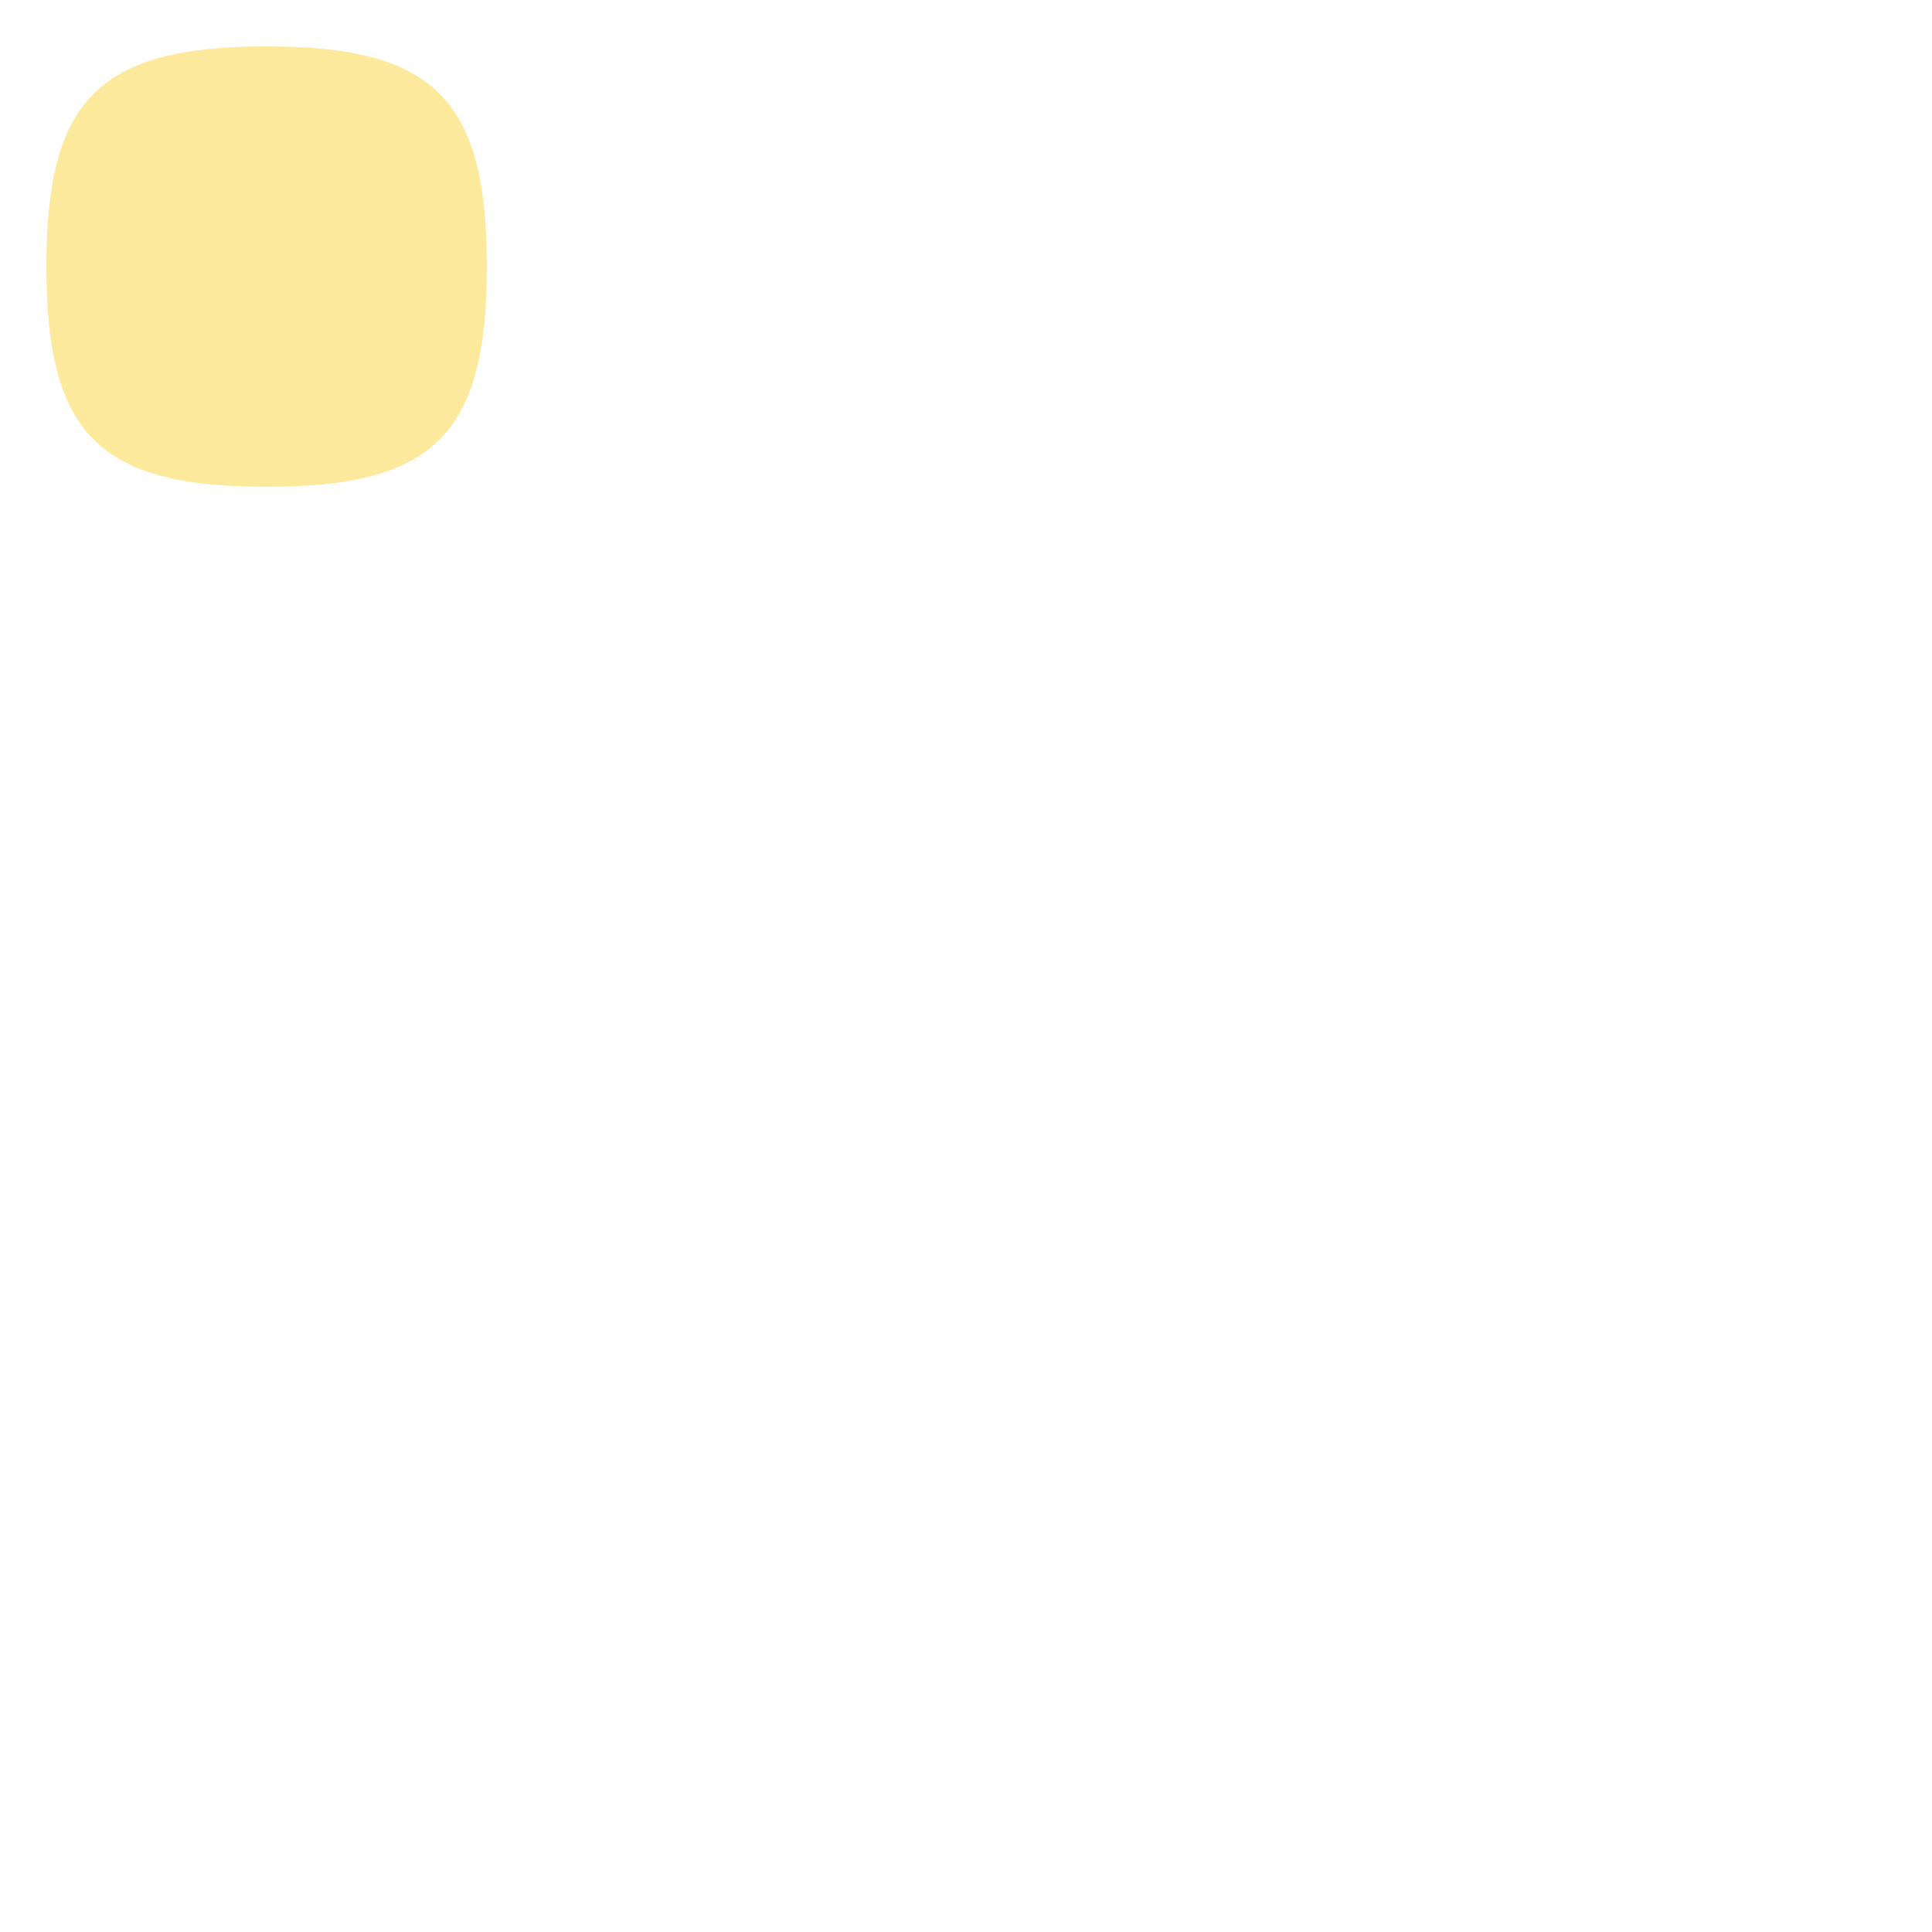
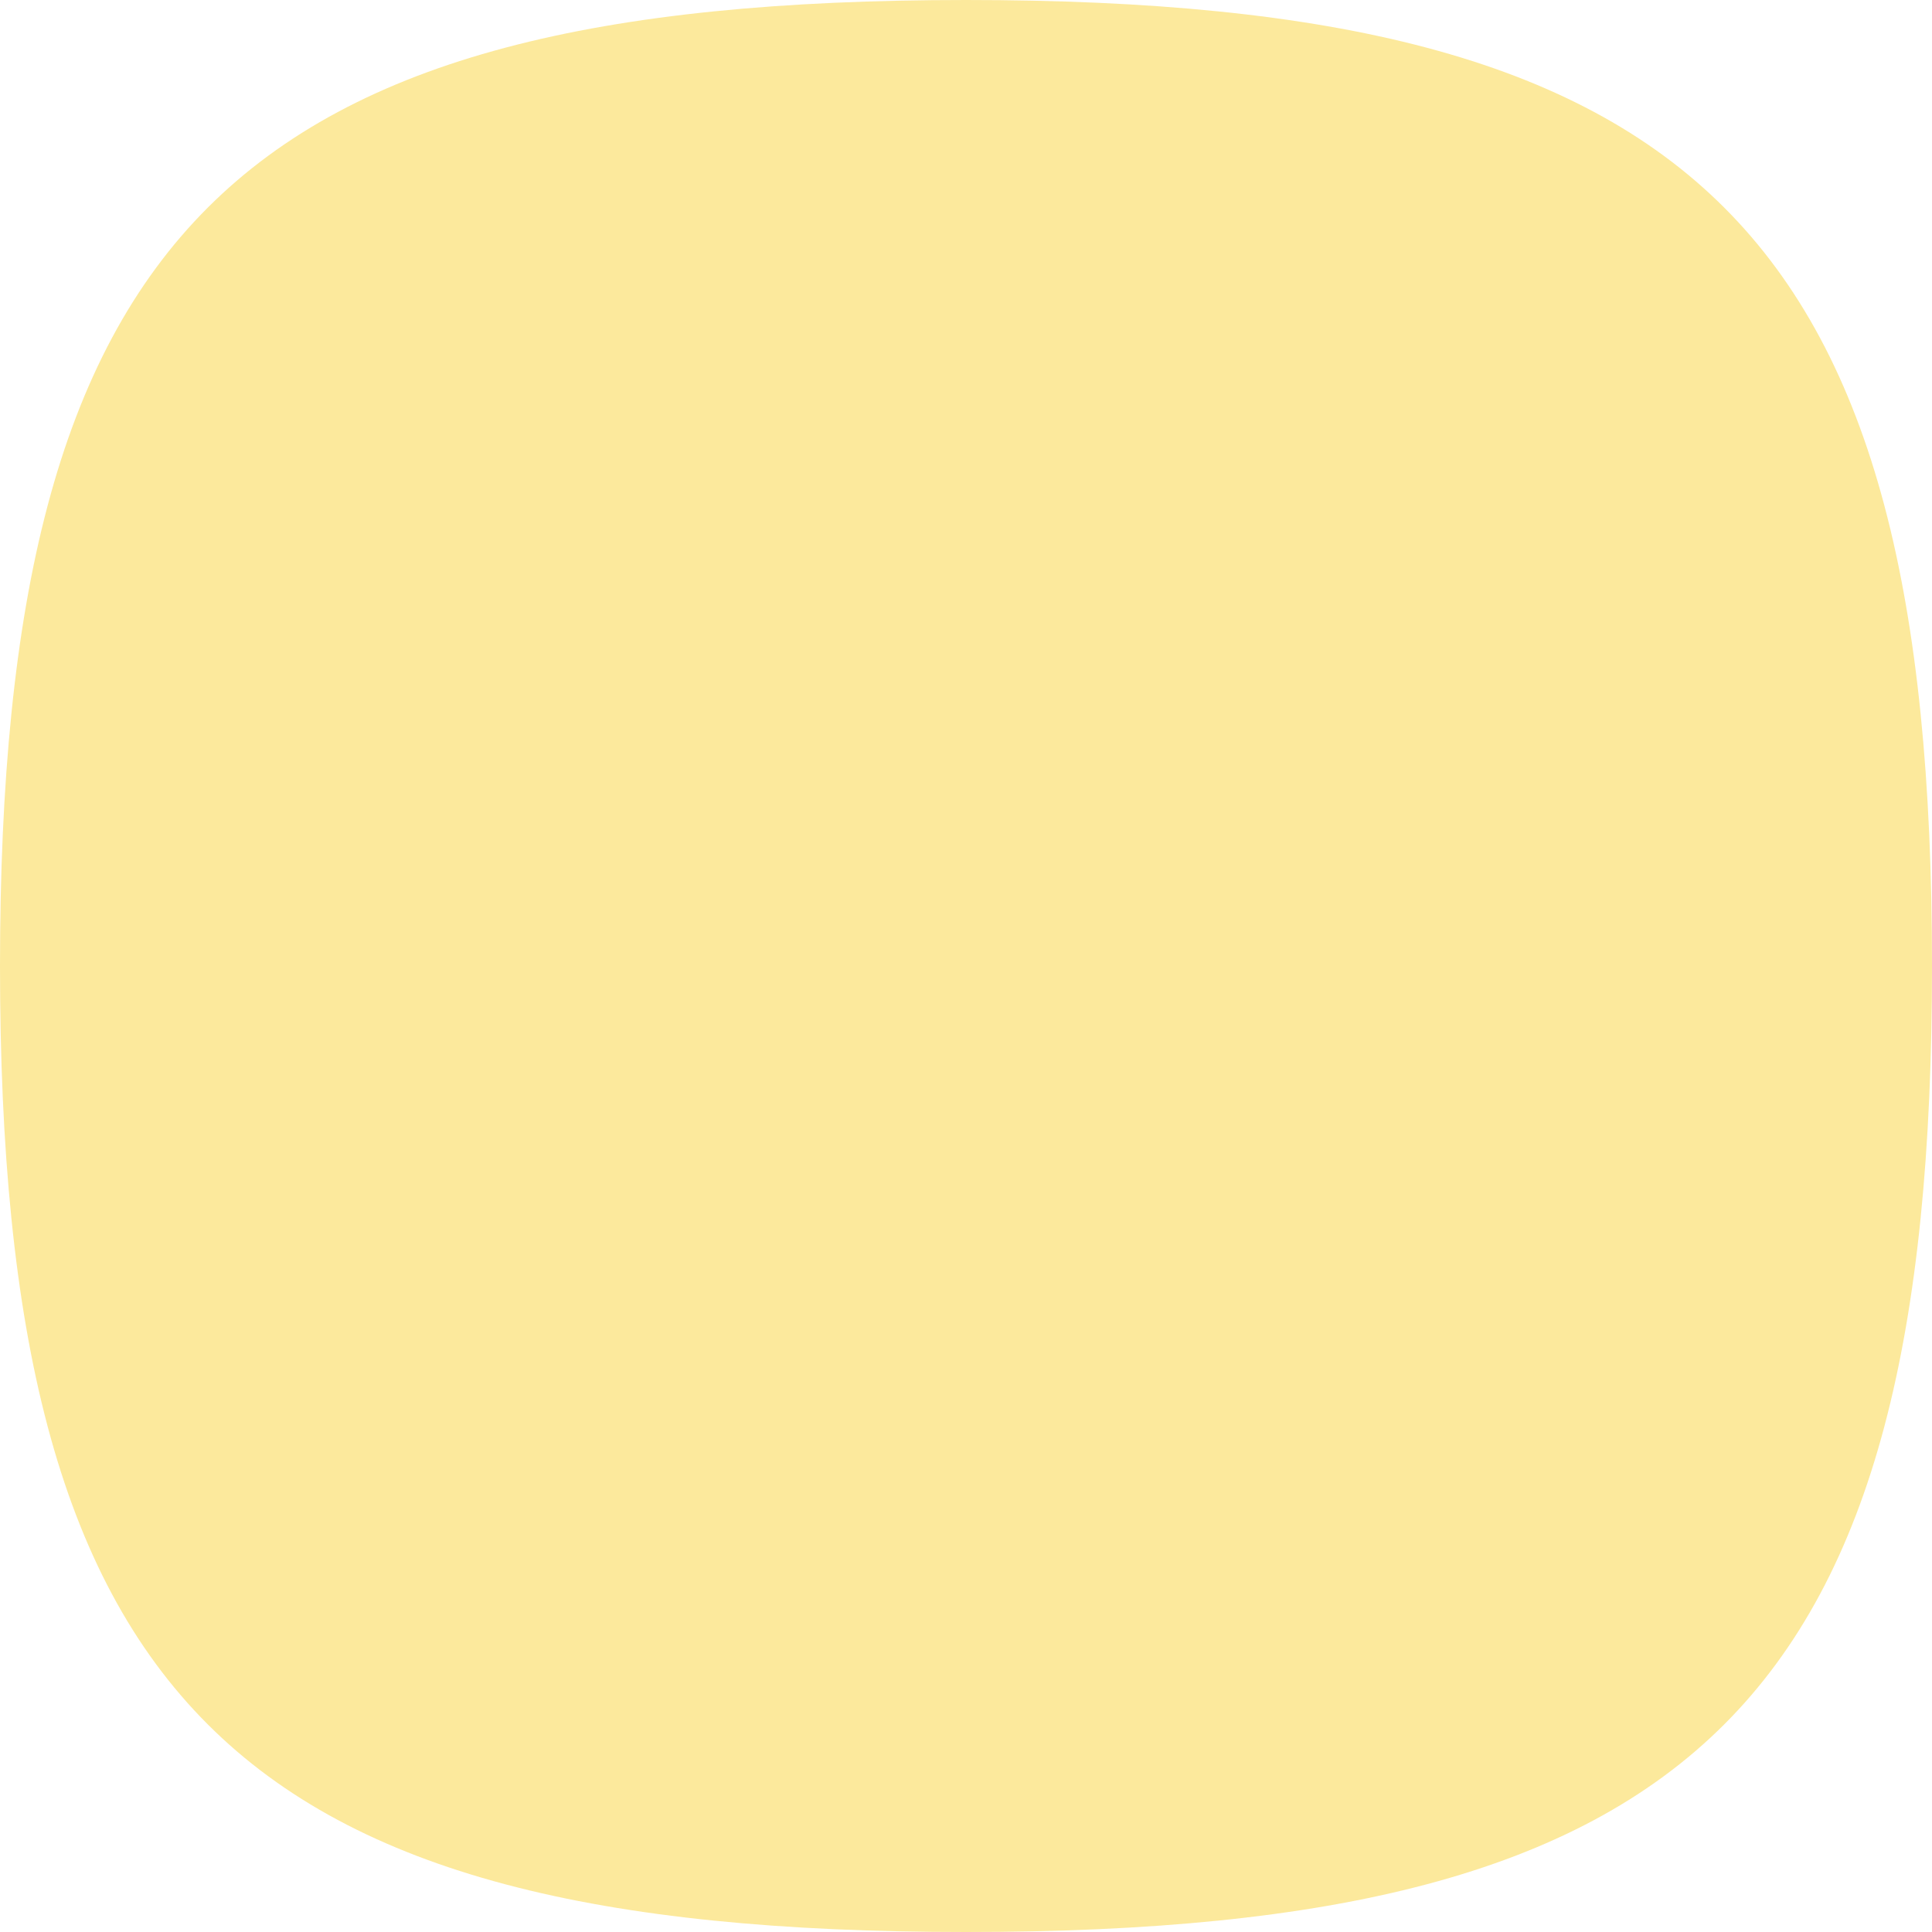
- <svg xmlns="http://www.w3.org/2000/svg" viewbox="0 0 500 500" width="1000" height="1000">
-   <path d="                 M 0, 76                 C 0, 18.24 18.24, 0 76, 0                 S 152, 18.24 152, 76                     133.76, 152 76, 152                     0, 133.76 0, 76             " fill="#fce99c" transform="rotate(                 0,                 100,                 100             ) translate(                 24                 24             ) scale(1.5)" />
+ <svg xmlns="http://www.w3.org/2000/svg" viewbox="0 0 150 150" width="152" height="152">
+   <path d="                 M 0, 76                 C 0, 18.24 18.24, 0 76, 0                 S 152, 18.24 152, 76                     133.76, 152 76, 152                     0, 133.76 0, 76             " fill="#fce99c" transform="rotate(                 0,                 100,                 100             )  " />
</svg>
